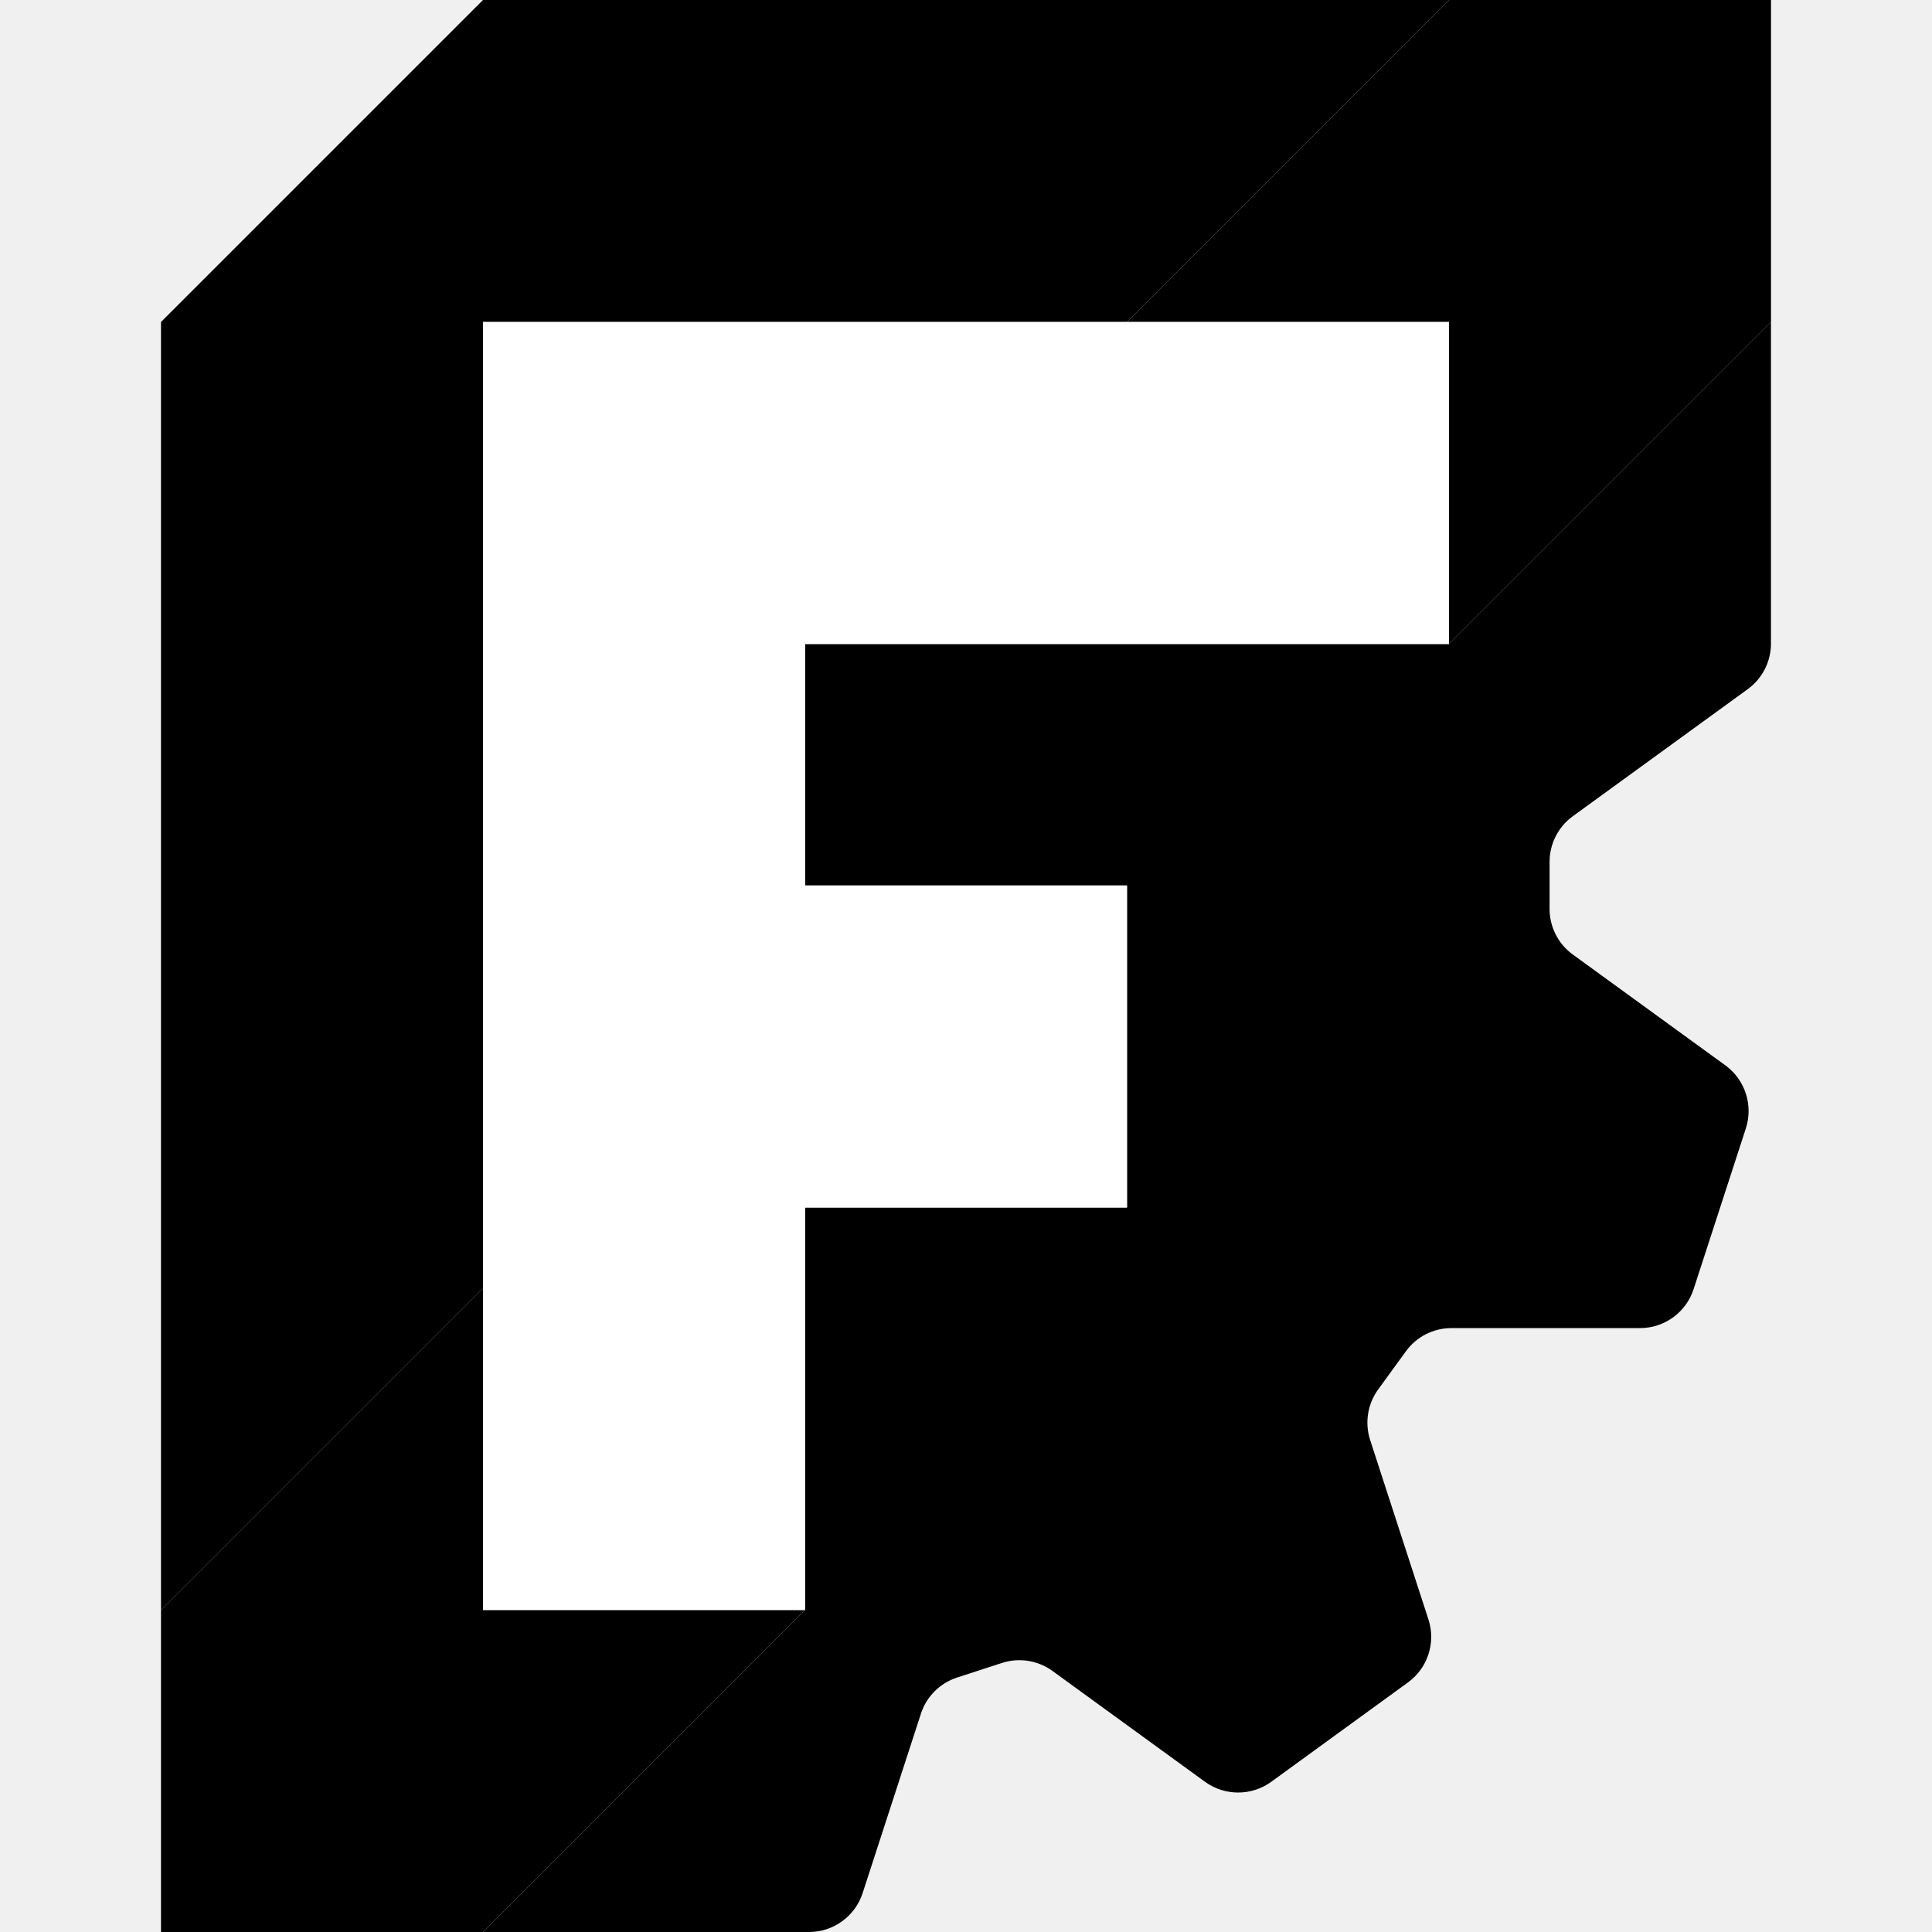
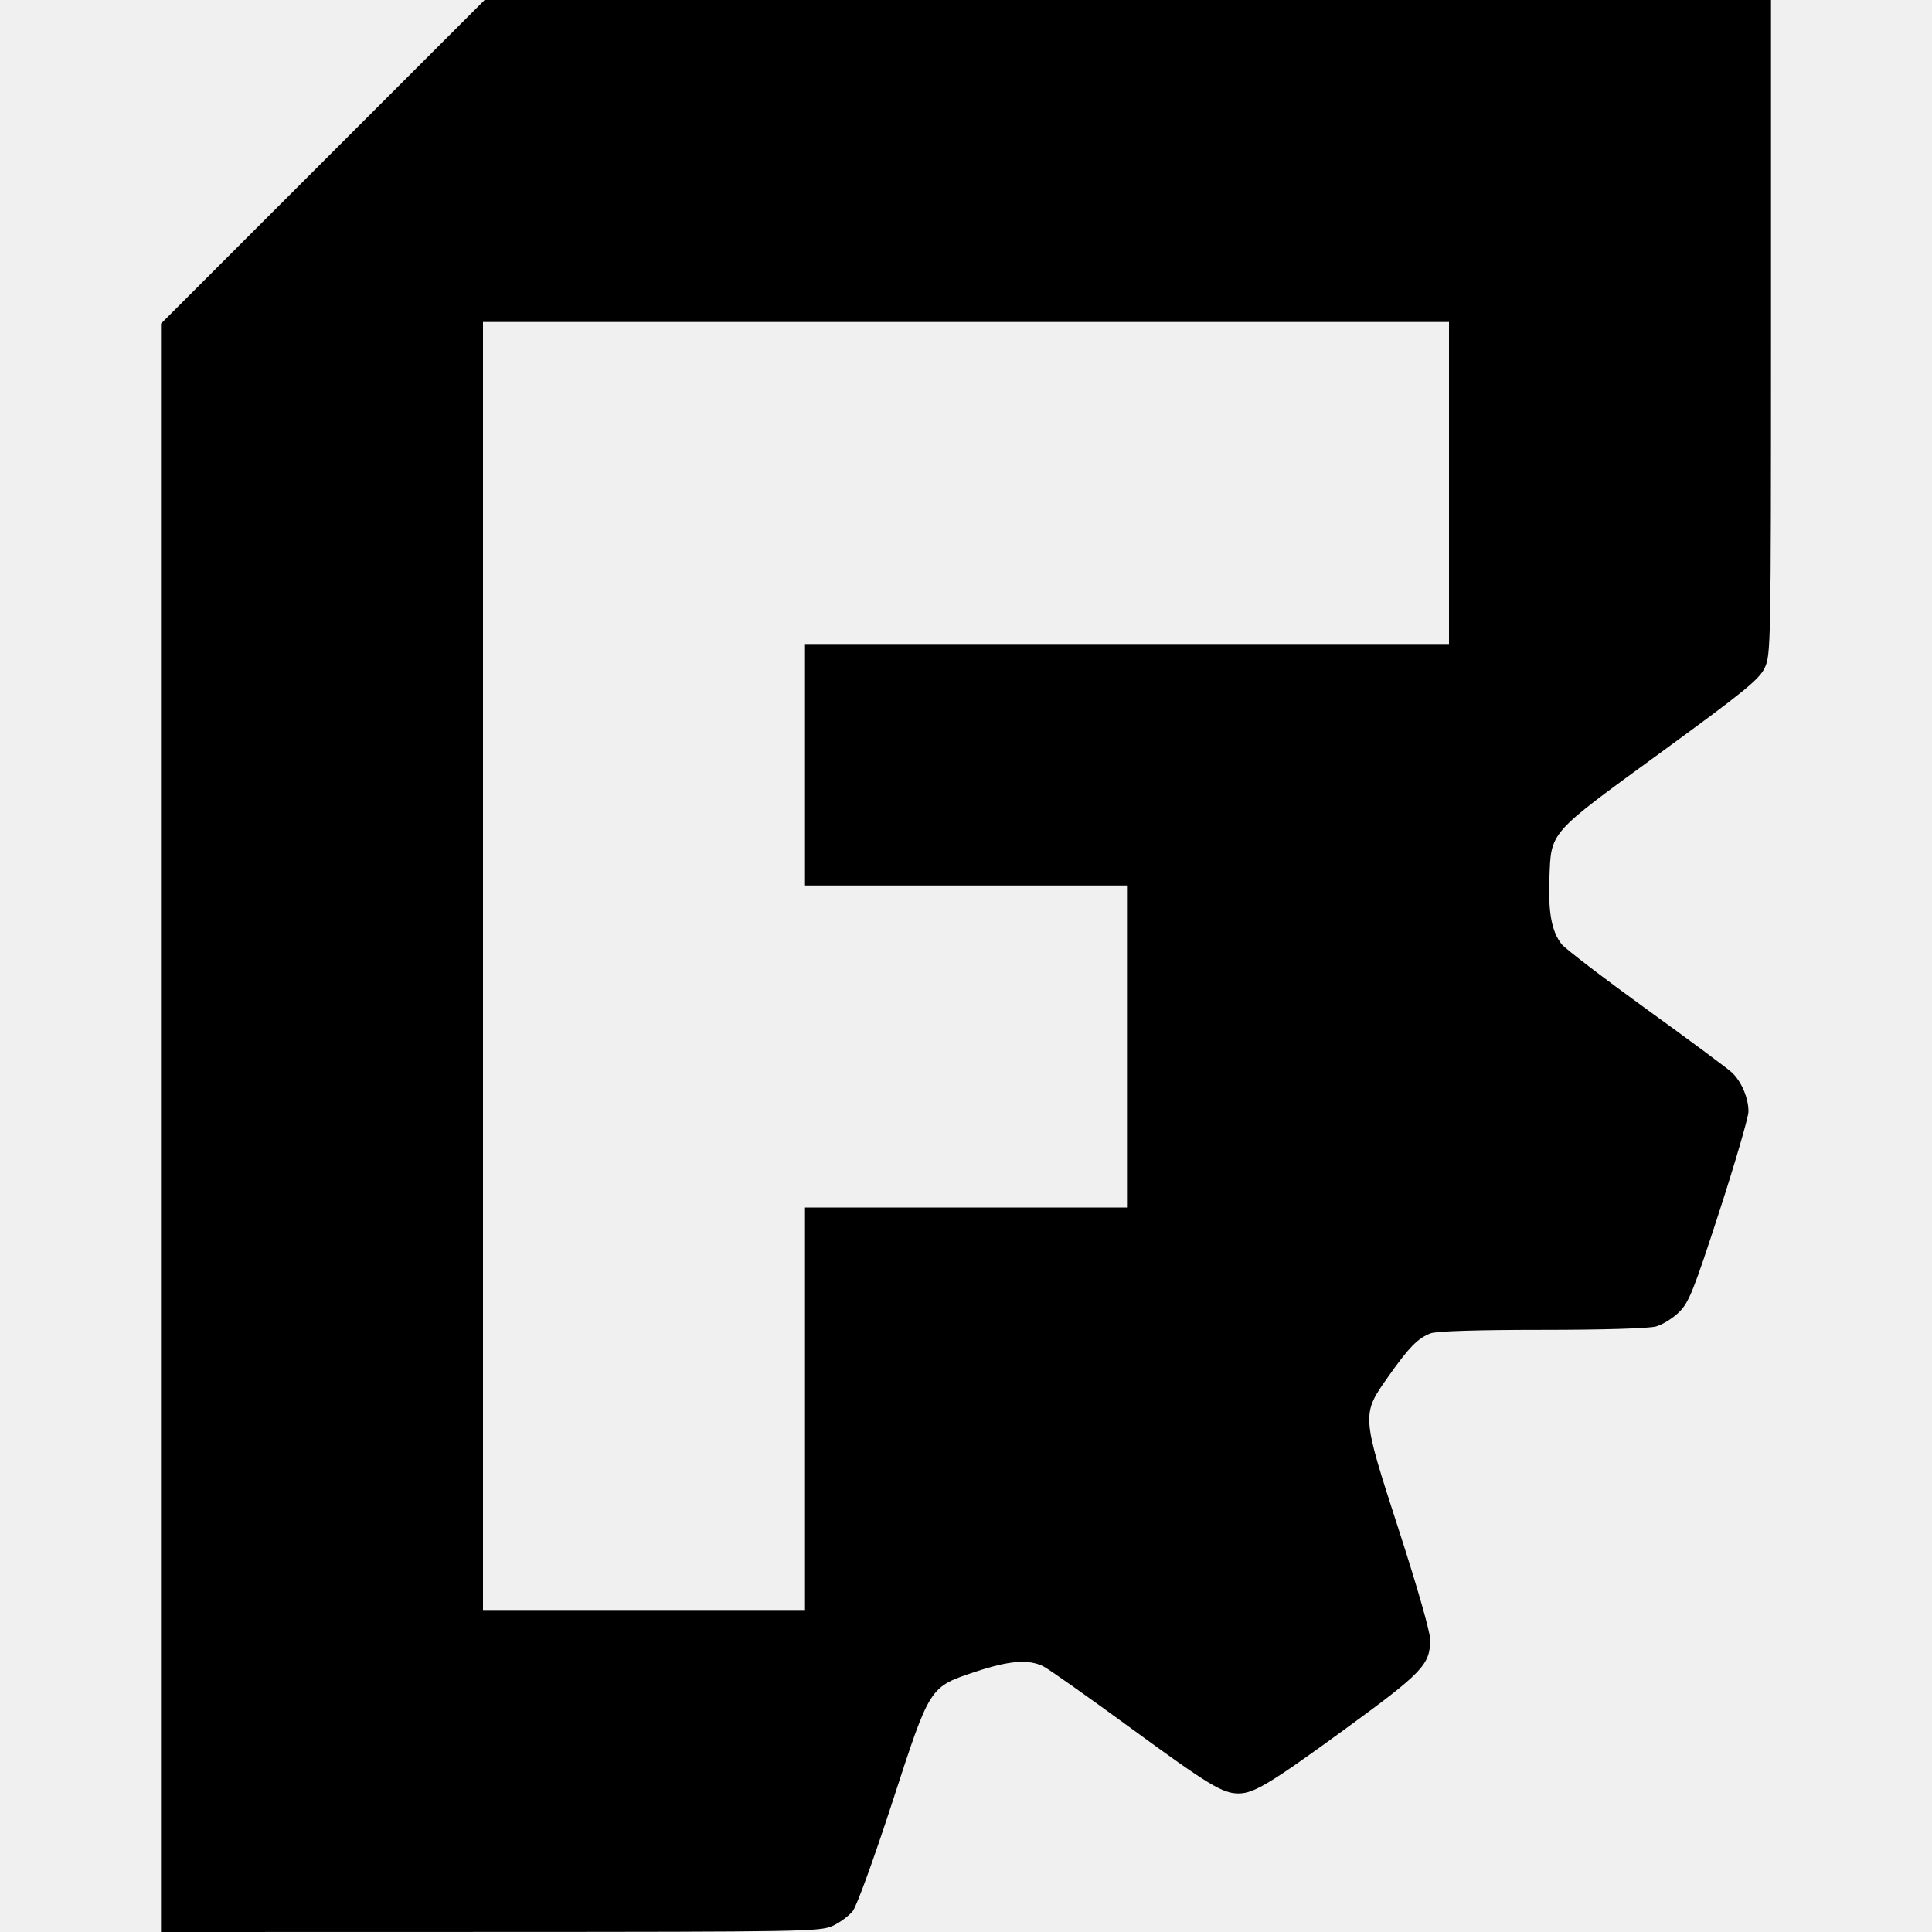
- <svg xmlns="http://www.w3.org/2000/svg" id="svg4" version="1.1" viewBox="0 0 480 480">
-   <defs>
-     <style>.st1{fill-rule:evenodd}</style>
-   </defs>
-   <path id="path8-4" d="m440 80-80 80H200v60h80v80h-80v100l-80 80h81.01c6.07 0 11.44-3.91 13.31-9.67l14.48-44.57c1.38-4.26 4.73-7.6 8.99-8.98l11.13-3.62c4.26-1.39 8.93-.65 12.56 1.98l37.9 27.54a14.02 14.02 0 0 0 16.46 0l33.97-24.69c4.91-3.56 6.96-9.88 5.08-15.65l-14.48-44.57a14.01 14.01 0 0 1 1.99-12.56l6.88-9.47c2.63-3.63 6.84-5.78 11.32-5.78h46.86c6.07.01 11.44-3.91 13.31-9.67l12.98-39.94c1.87-5.77-.18-12.09-5.08-15.66l-37.91-27.54a13.972 13.972 0 0 1-5.77-11.32v-11.71c0-4.48 2.14-8.69 5.77-11.33l43.46-31.57a13.99 13.99 0 0 0 5.77-11.33V79.97Z" class="st1" />
-   <path id="path7-7" d="m360 0-80 80h80v80l80-80V0h-80ZM120 320l-80 80v80h80l80-80h-80v-80Z" class="st1" />
-   <path id="path3-1" d="M120 0 40 80v320l80-80V80h160l80-80H120Z" class="st1" />
-   <path id="path9-4" d="M120 400h80V300h80v-80h-80v-60h160V80H120v320Z" style="fill-rule:evenodd;fill:#fff" />
+ <svg xmlns="http://www.w3.org/2000/svg" baseProfile="tiny" version="1.2" viewBox="0 0 24 24">
+   <path d="M4.010 2.010 L 2.000 4.020 2.000 14.010 L 2.000 24.000 6.090 23.999 C 9.985 23.998,10.188 23.995,10.343 23.924 C 10.433 23.883,10.546 23.800,10.594 23.739 C 10.643 23.677,10.858 23.085,11.083 22.393 C 11.559 20.931,11.540 20.960,12.127 20.764 C 12.541 20.627,12.783 20.609,12.964 20.702 C 13.031 20.736,13.516 21.079,14.043 21.464 C 15.015 22.175,15.190 22.281,15.389 22.279 C 15.579 22.278,15.790 22.149,16.716 21.474 C 17.672 20.776,17.763 20.681,17.767 20.372 C 17.768 20.281,17.610 19.725,17.381 19.019 C 16.910 17.564,16.910 17.576,17.249 17.096 C 17.505 16.734,17.614 16.623,17.773 16.563 C 17.844 16.536,18.353 16.520,19.153 16.520 C 19.912 16.520,20.480 16.503,20.571 16.478 C 20.654 16.455,20.784 16.374,20.860 16.298 C 20.982 16.176,21.040 16.030,21.359 15.048 C 21.557 14.436,21.720 13.878,21.720 13.807 C 21.720 13.639,21.633 13.434,21.514 13.323 C 21.462 13.274,20.983 12.918,20.448 12.532 C 19.914 12.145,19.442 11.784,19.399 11.729 C 19.276 11.573,19.232 11.337,19.247 10.923 C 19.269 10.323,19.225 10.373,20.625 9.352 C 21.660 8.597,21.852 8.441,21.920 8.300 C 21.998 8.138,22.000 8.053,22.000 4.067 L 22.000 0.000 14.010 0.000 L 6.020 0.000 4.010 2.010 M18.000 6.000 L 18.000 8.000 14.000 8.000 L 10.000 8.000 10.000 9.500 L 10.000 11.000 12.000 11.000 L 14.000 11.000 14.000 13.000 L 14.000 15.000 12.000 15.000 L 10.000 15.000 10.000 17.500 L 10.000 20.000 8.000 20.000 L 6.000 20.000 6.000 12.000 L 6.000 4.000 12.000 4.000 L 18.000 4.000 18.000 6.000 " stroke="none" fill-rule="evenodd" fill="black" />
</svg>
